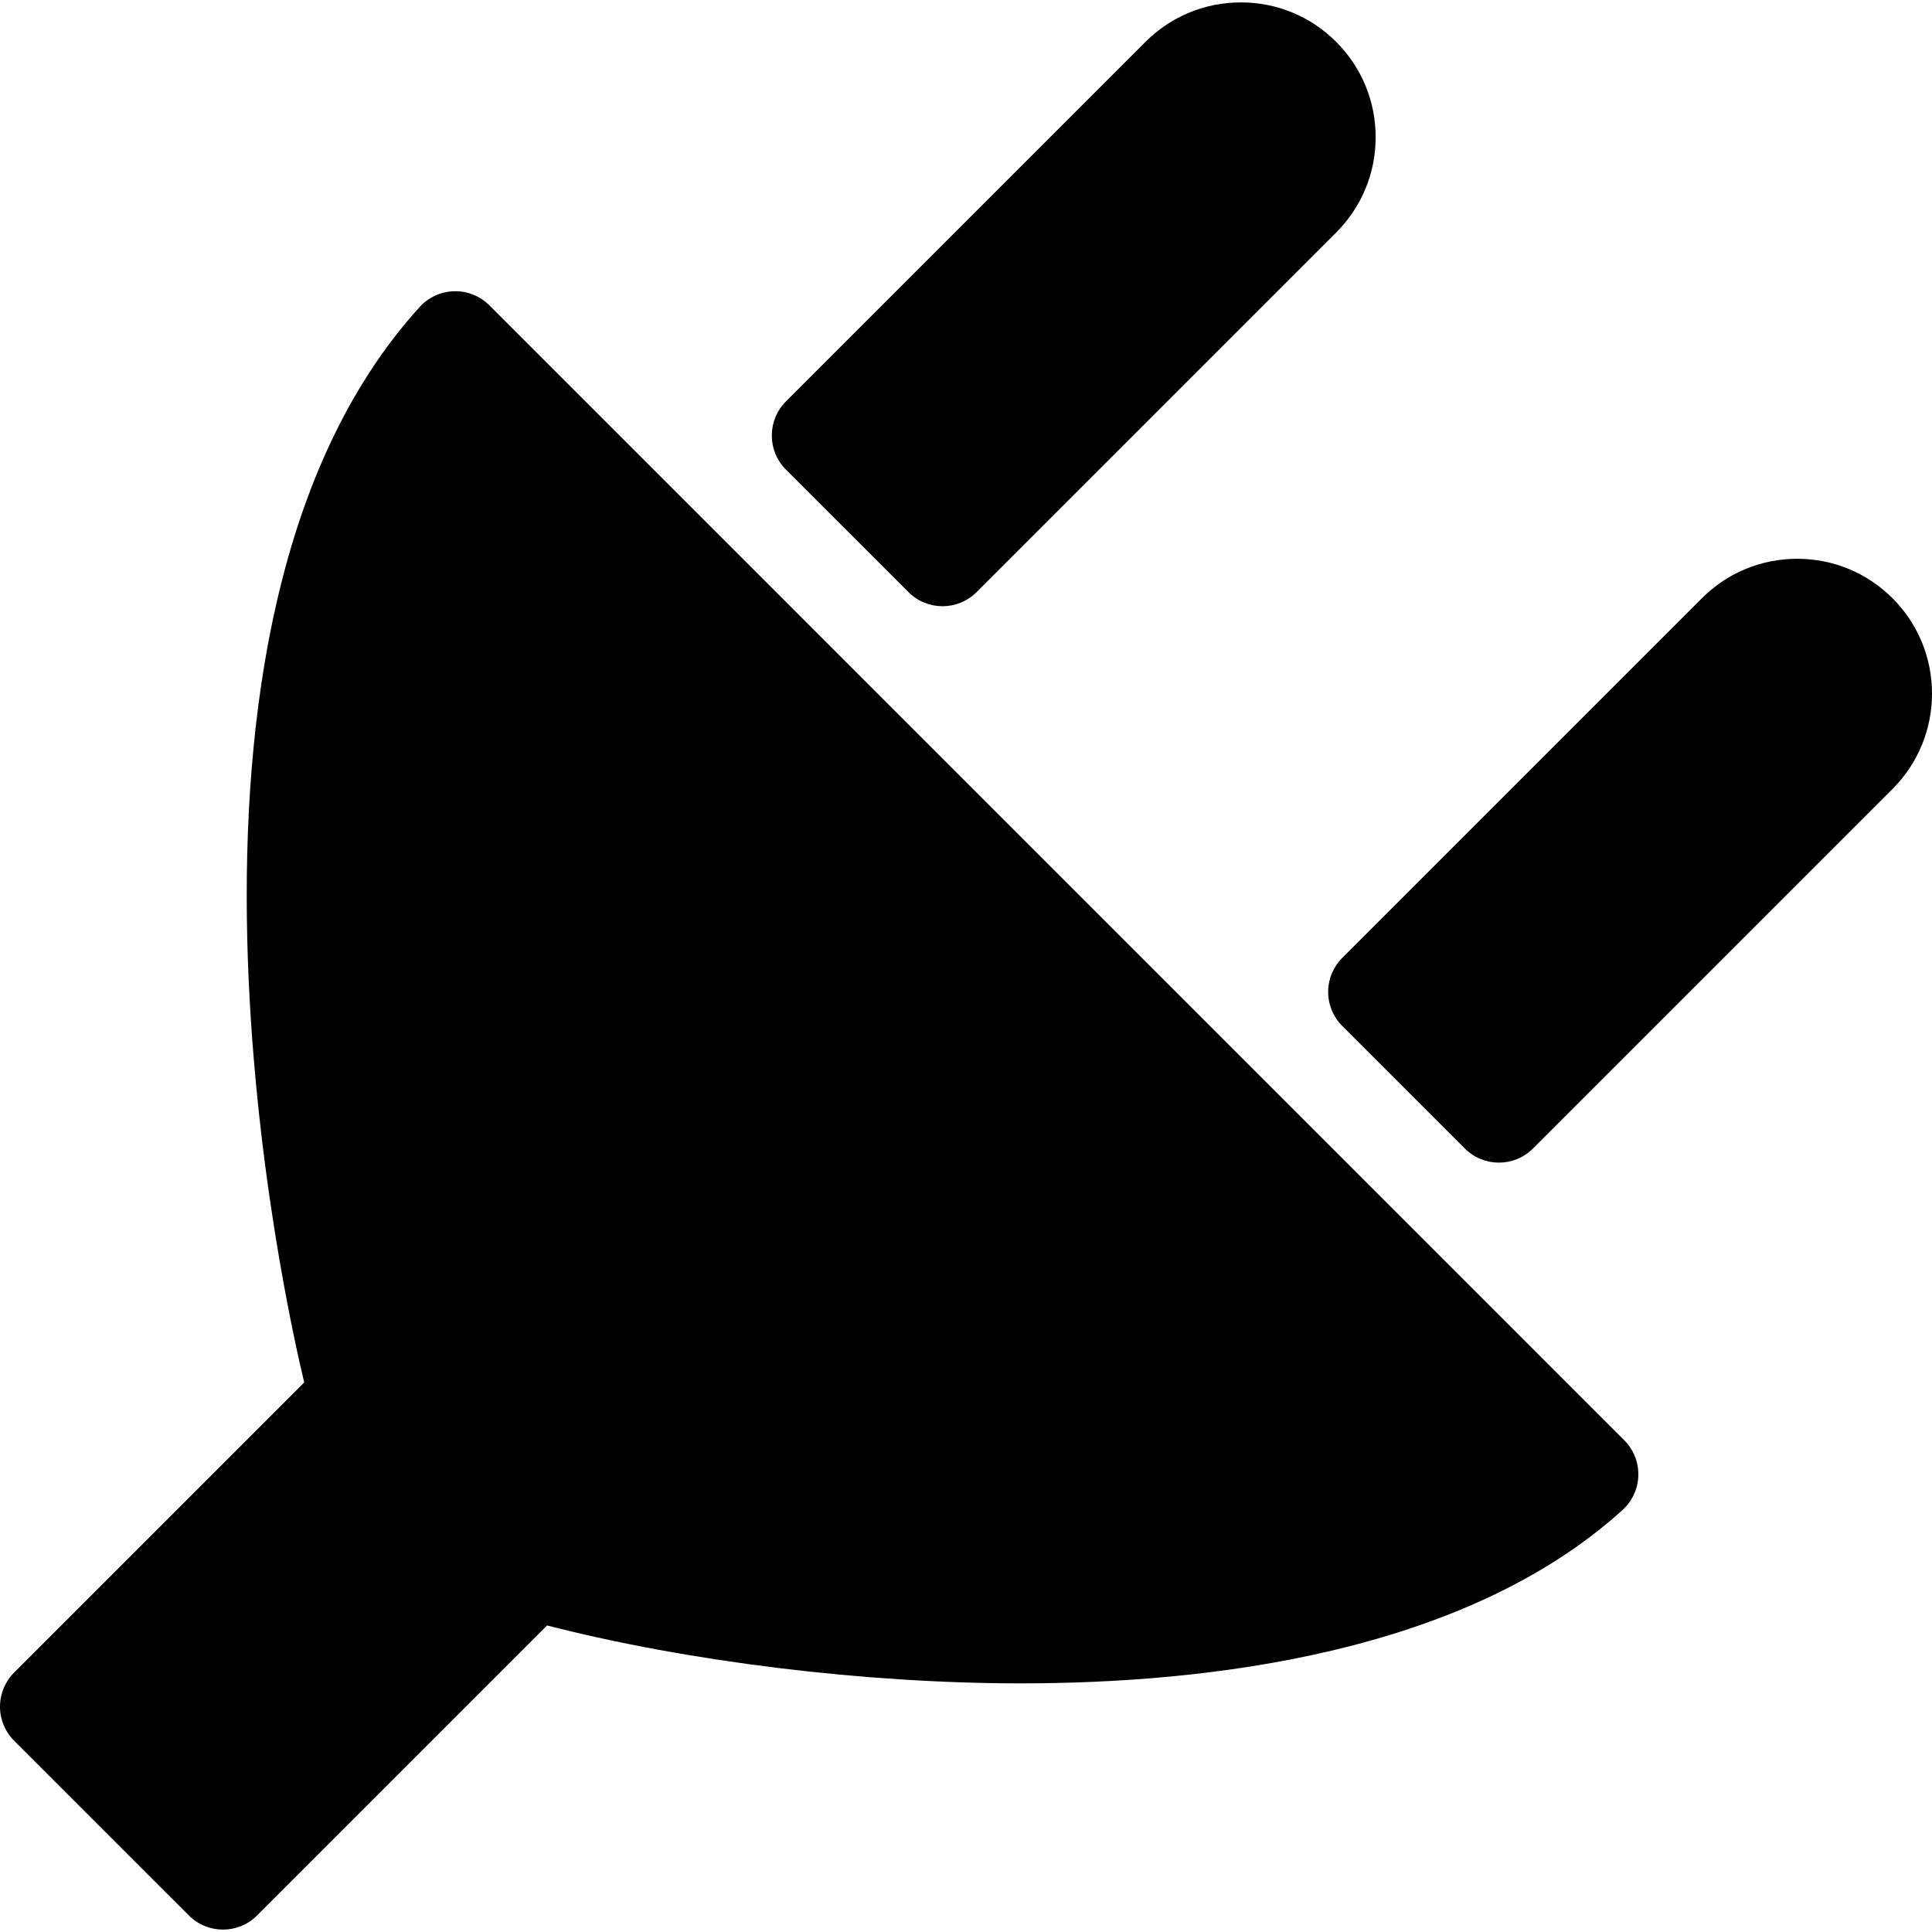
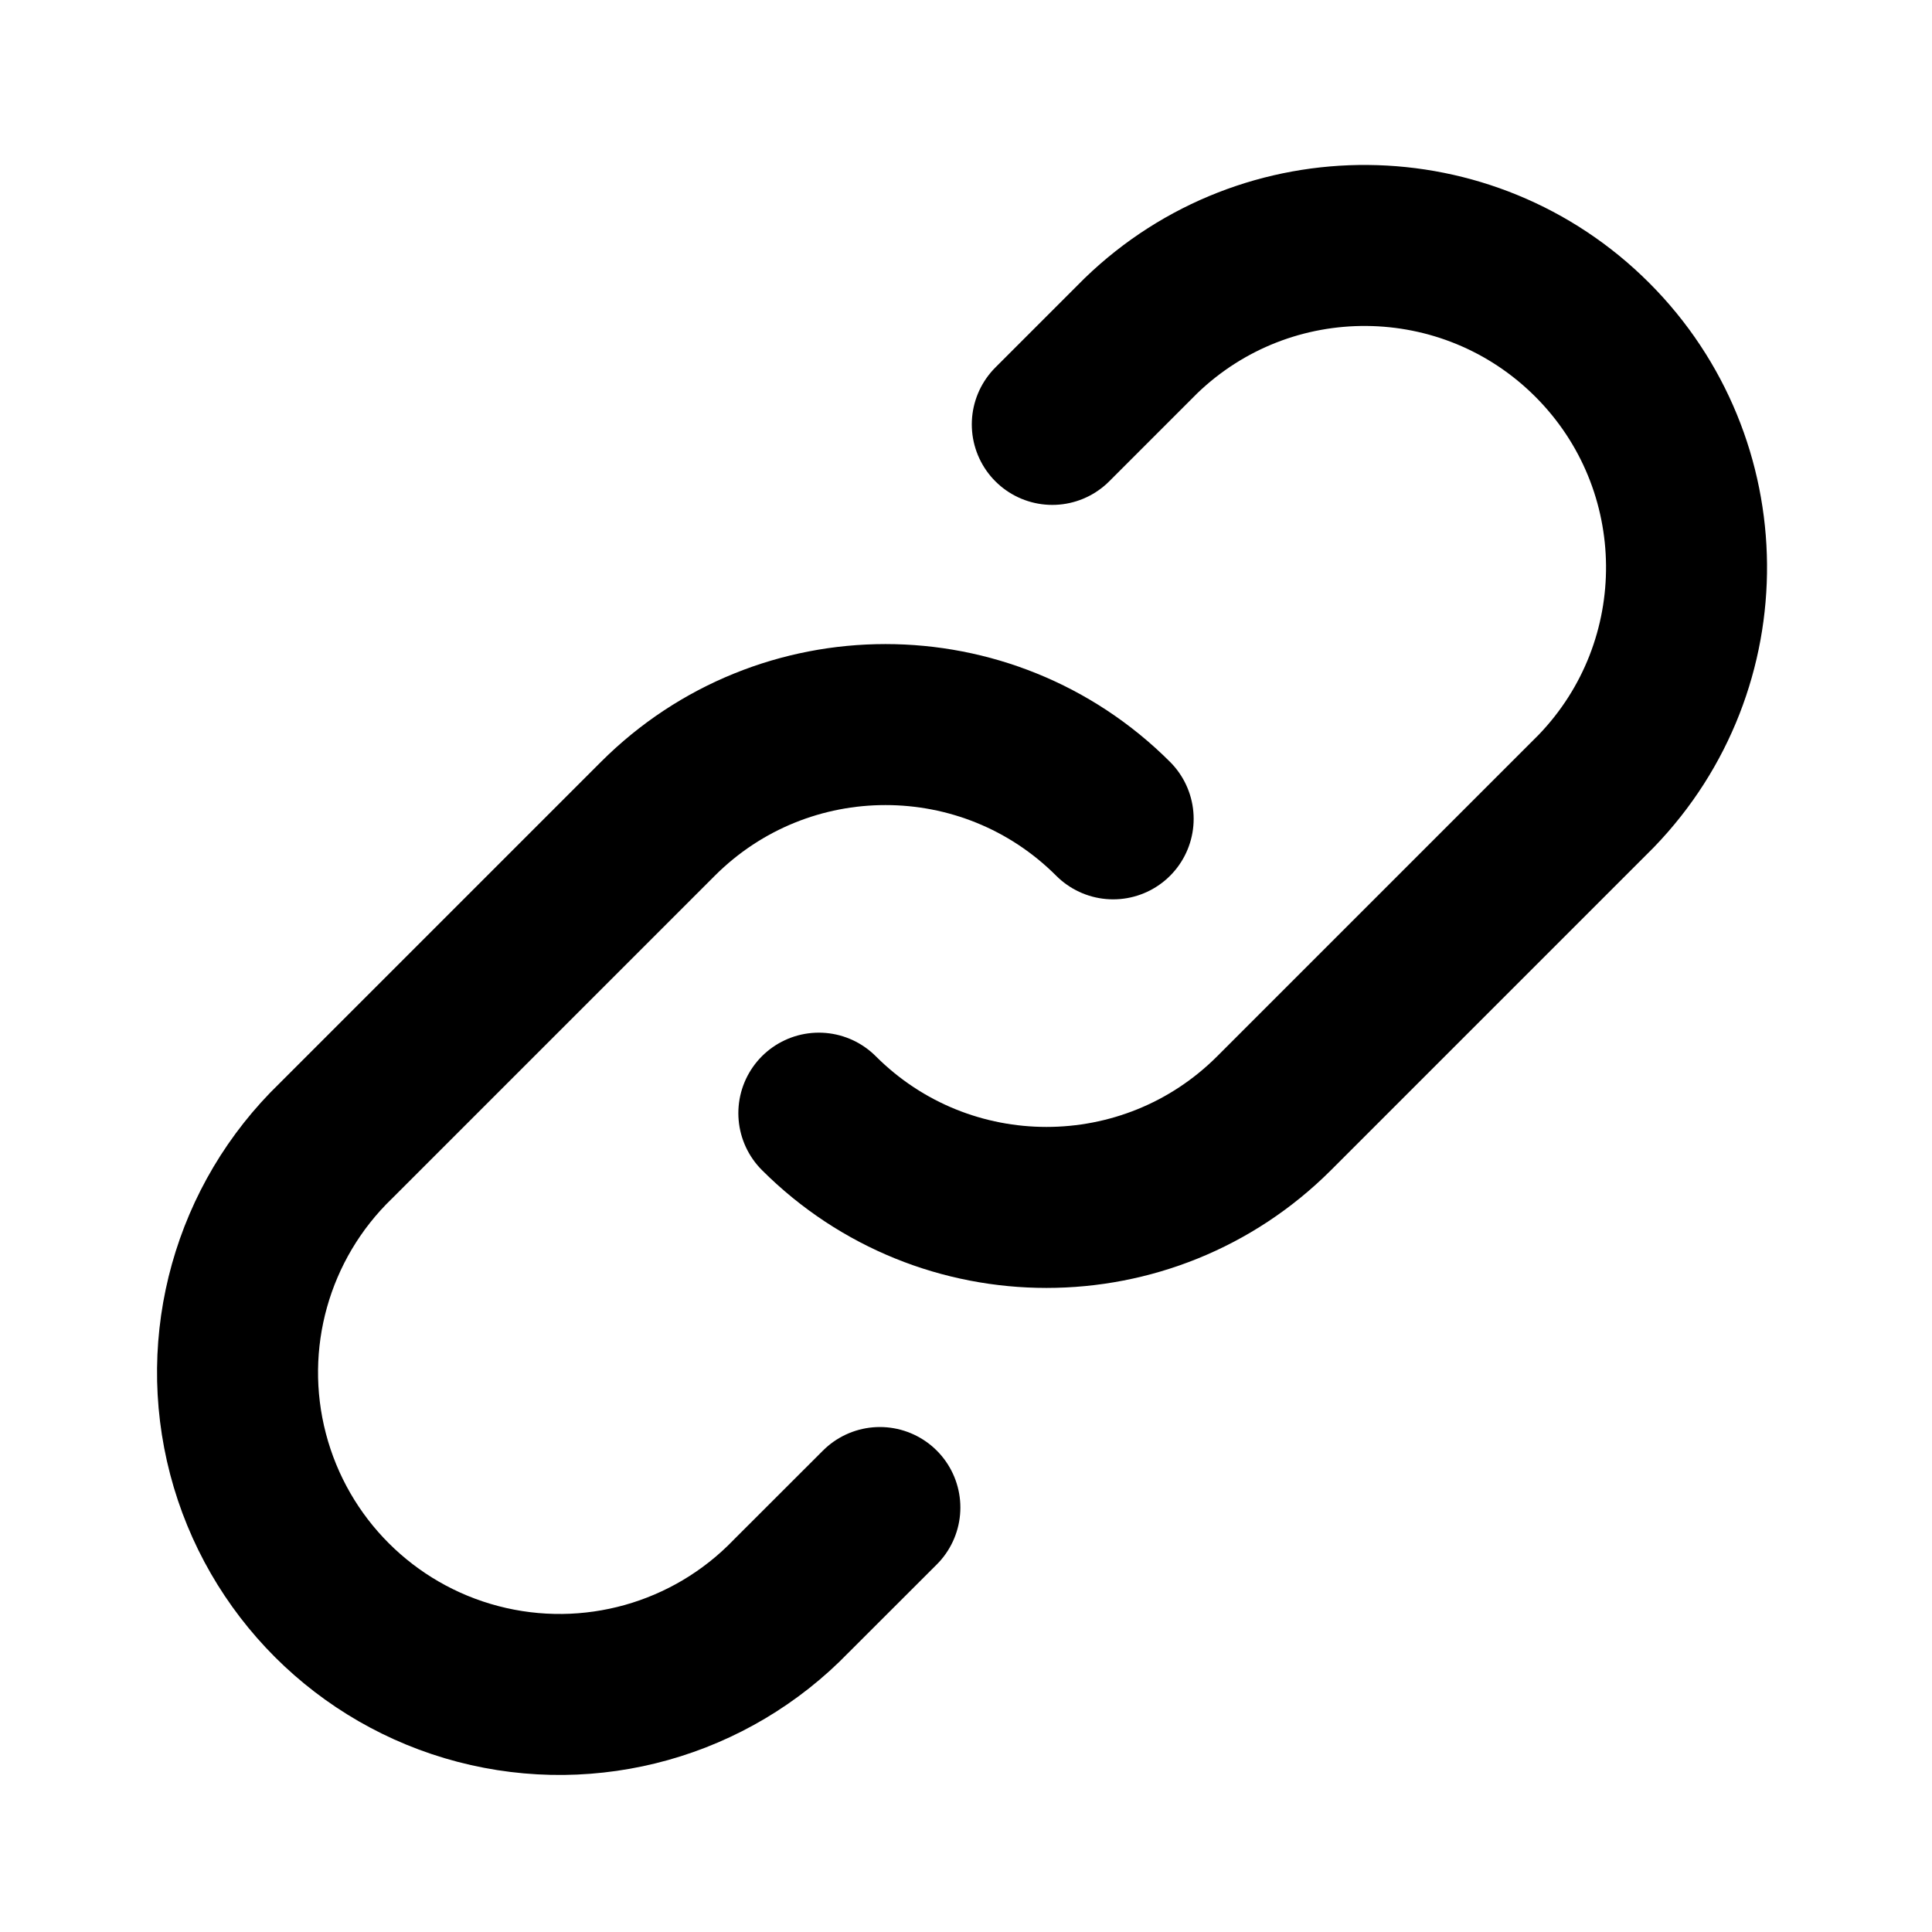
- <svg xmlns="http://www.w3.org/2000/svg" version="1.1" id="Capa_1" x="0px" y="0px" width="99.012px" height="99.012px" viewBox="0 0 99.012 99.012" style="enable-background:new 0 0 99.012 99.012;" xml:space="preserve">
-   <g>
-     <g>
-       <path d="M25.08,15.648c-0.478-0.478-1.135-0.742-1.805-0.723c-0.675,0.017-1.314,0.309-1.768,0.808    c-14.829,16.325-6.762,51.623-5.916,55.115L0.723,85.717C0.26,86.18,0,86.808,0,87.463c0,0.654,0.26,1.283,0.723,1.746    l8.958,8.957c0.482,0.48,1.114,0.723,1.746,0.723c0.631,0,1.264-0.24,1.745-0.723l14.865-14.864    c7.237,1.859,16.289,2.968,24.28,2.968c9.599,0,22.739-1.543,30.836-8.886c0.5-0.454,0.793-1.093,0.809-1.769    c0.018-0.676-0.245-1.328-0.723-1.805L25.08,15.648z" />
-       <path d="M46.557,30.345c0.482,0.482,1.114,0.723,1.746,0.723c0.632,0,1.264-0.241,1.746-0.724l18.428-18.428    c1.305-1.305,2.023-3.04,2.023-4.885c0-1.846-0.719-3.582-2.023-4.886c-1.305-1.305-3.039-2.022-4.885-2.022    c-1.845,0-3.581,0.718-4.887,2.022L40.277,20.574c-0.964,0.964-0.964,2.527,0,3.492L46.557,30.345z" />
-       <path d="M96.99,30.661c-1.305-1.305-3.039-2.024-4.885-2.024c-1.847,0-3.582,0.718-4.886,2.023L68.79,49.089    c-0.464,0.463-0.724,1.091-0.724,1.746s0.26,1.282,0.724,1.746l6.28,6.278c0.481,0.482,1.113,0.724,1.746,0.724    c0.631,0,1.264-0.241,1.746-0.724l18.43-18.429C99.686,37.735,99.686,33.353,96.99,30.661z" />
-     </g>
-   </g>
-   <g>
- </g>
-   <g>
- </g>
-   <g>
- </g>
-   <g>
- </g>
-   <g>
- </g>
-   <g>
- </g>
-   <g>
- </g>
-   <g>
- </g>
-   <g>
- </g>
-   <g>
- </g>
-   <g>
- </g>
-   <g>
- </g>
-   <g>
- </g>
-   <g>
- </g>
-   <g>
- </g>
+ <svg xmlns="http://www.w3.org/2000/svg" fill="none" viewBox="0 0 24 24" stroke="currentColor">
+   <path stroke-linecap="round" stroke-linejoin="round" stroke-width="2" d="M13.828 10.172a4 4 0 00-5.656 0l-4 4a4 4 0 105.656 5.656l1.102-1.101m-.758-4.899a4 4 0 005.656 0l4-4a4 4 0 00-5.656-5.656l-1.1 1.1" />
</svg>
